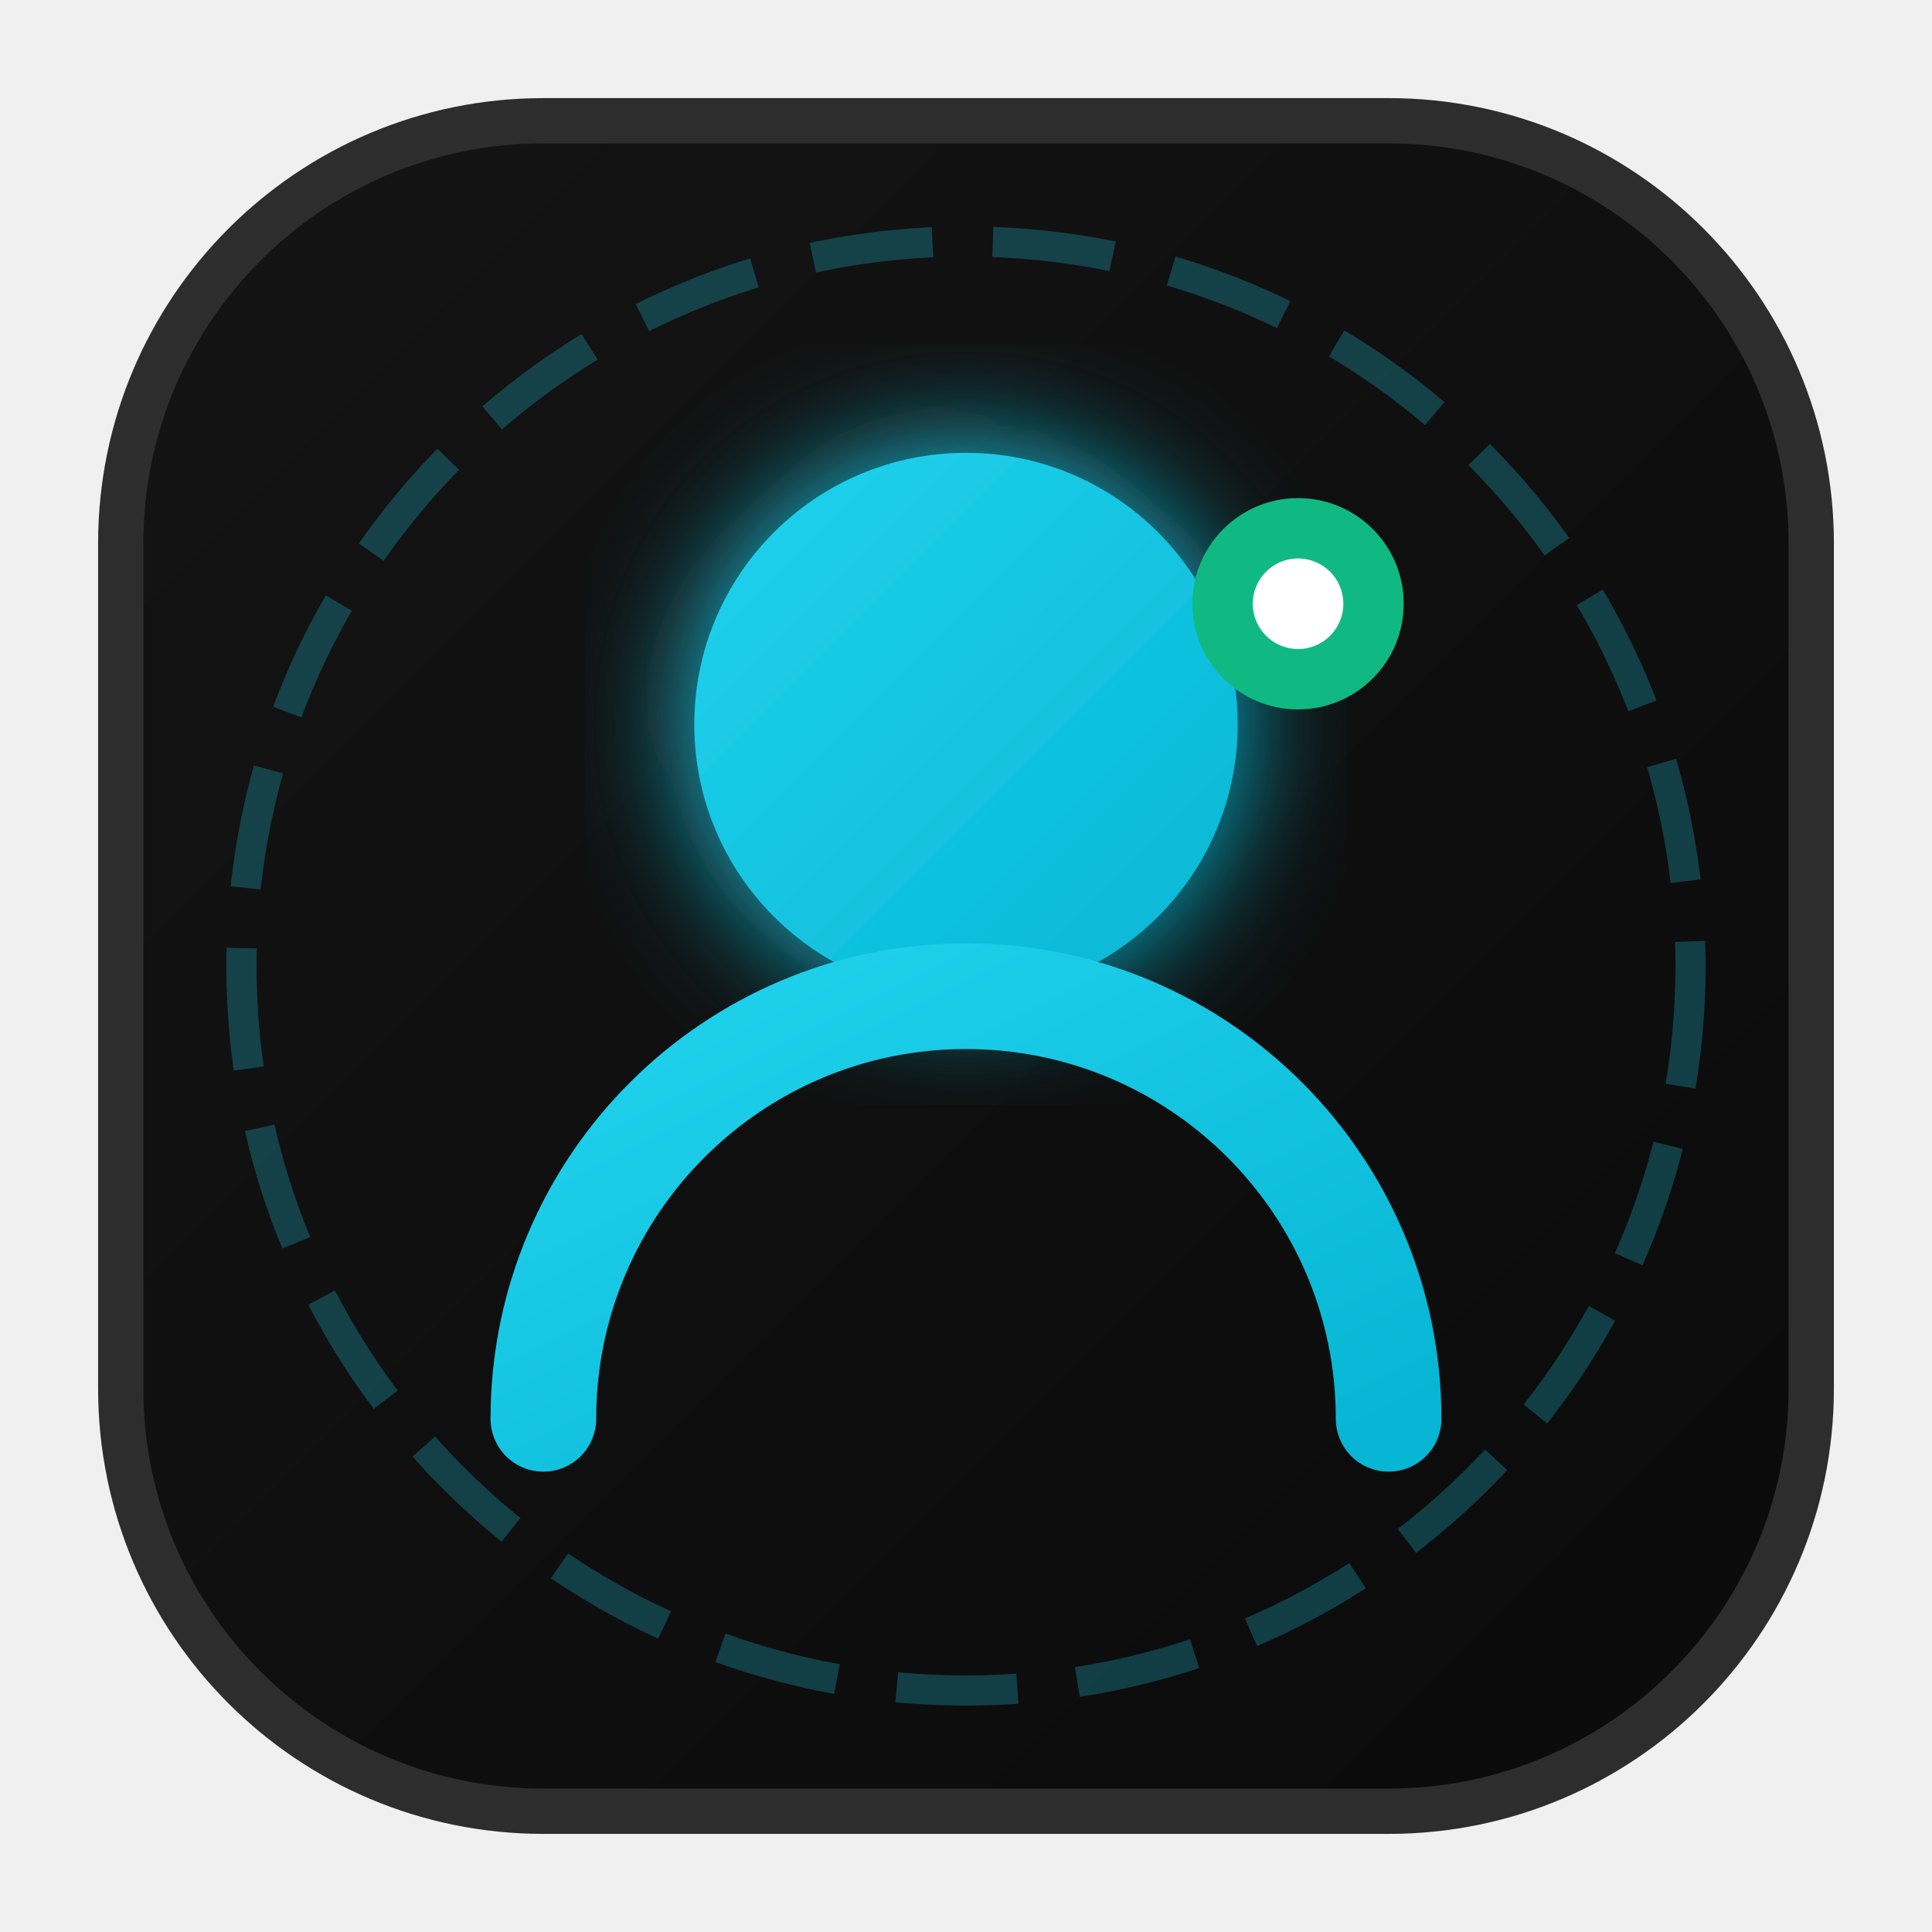
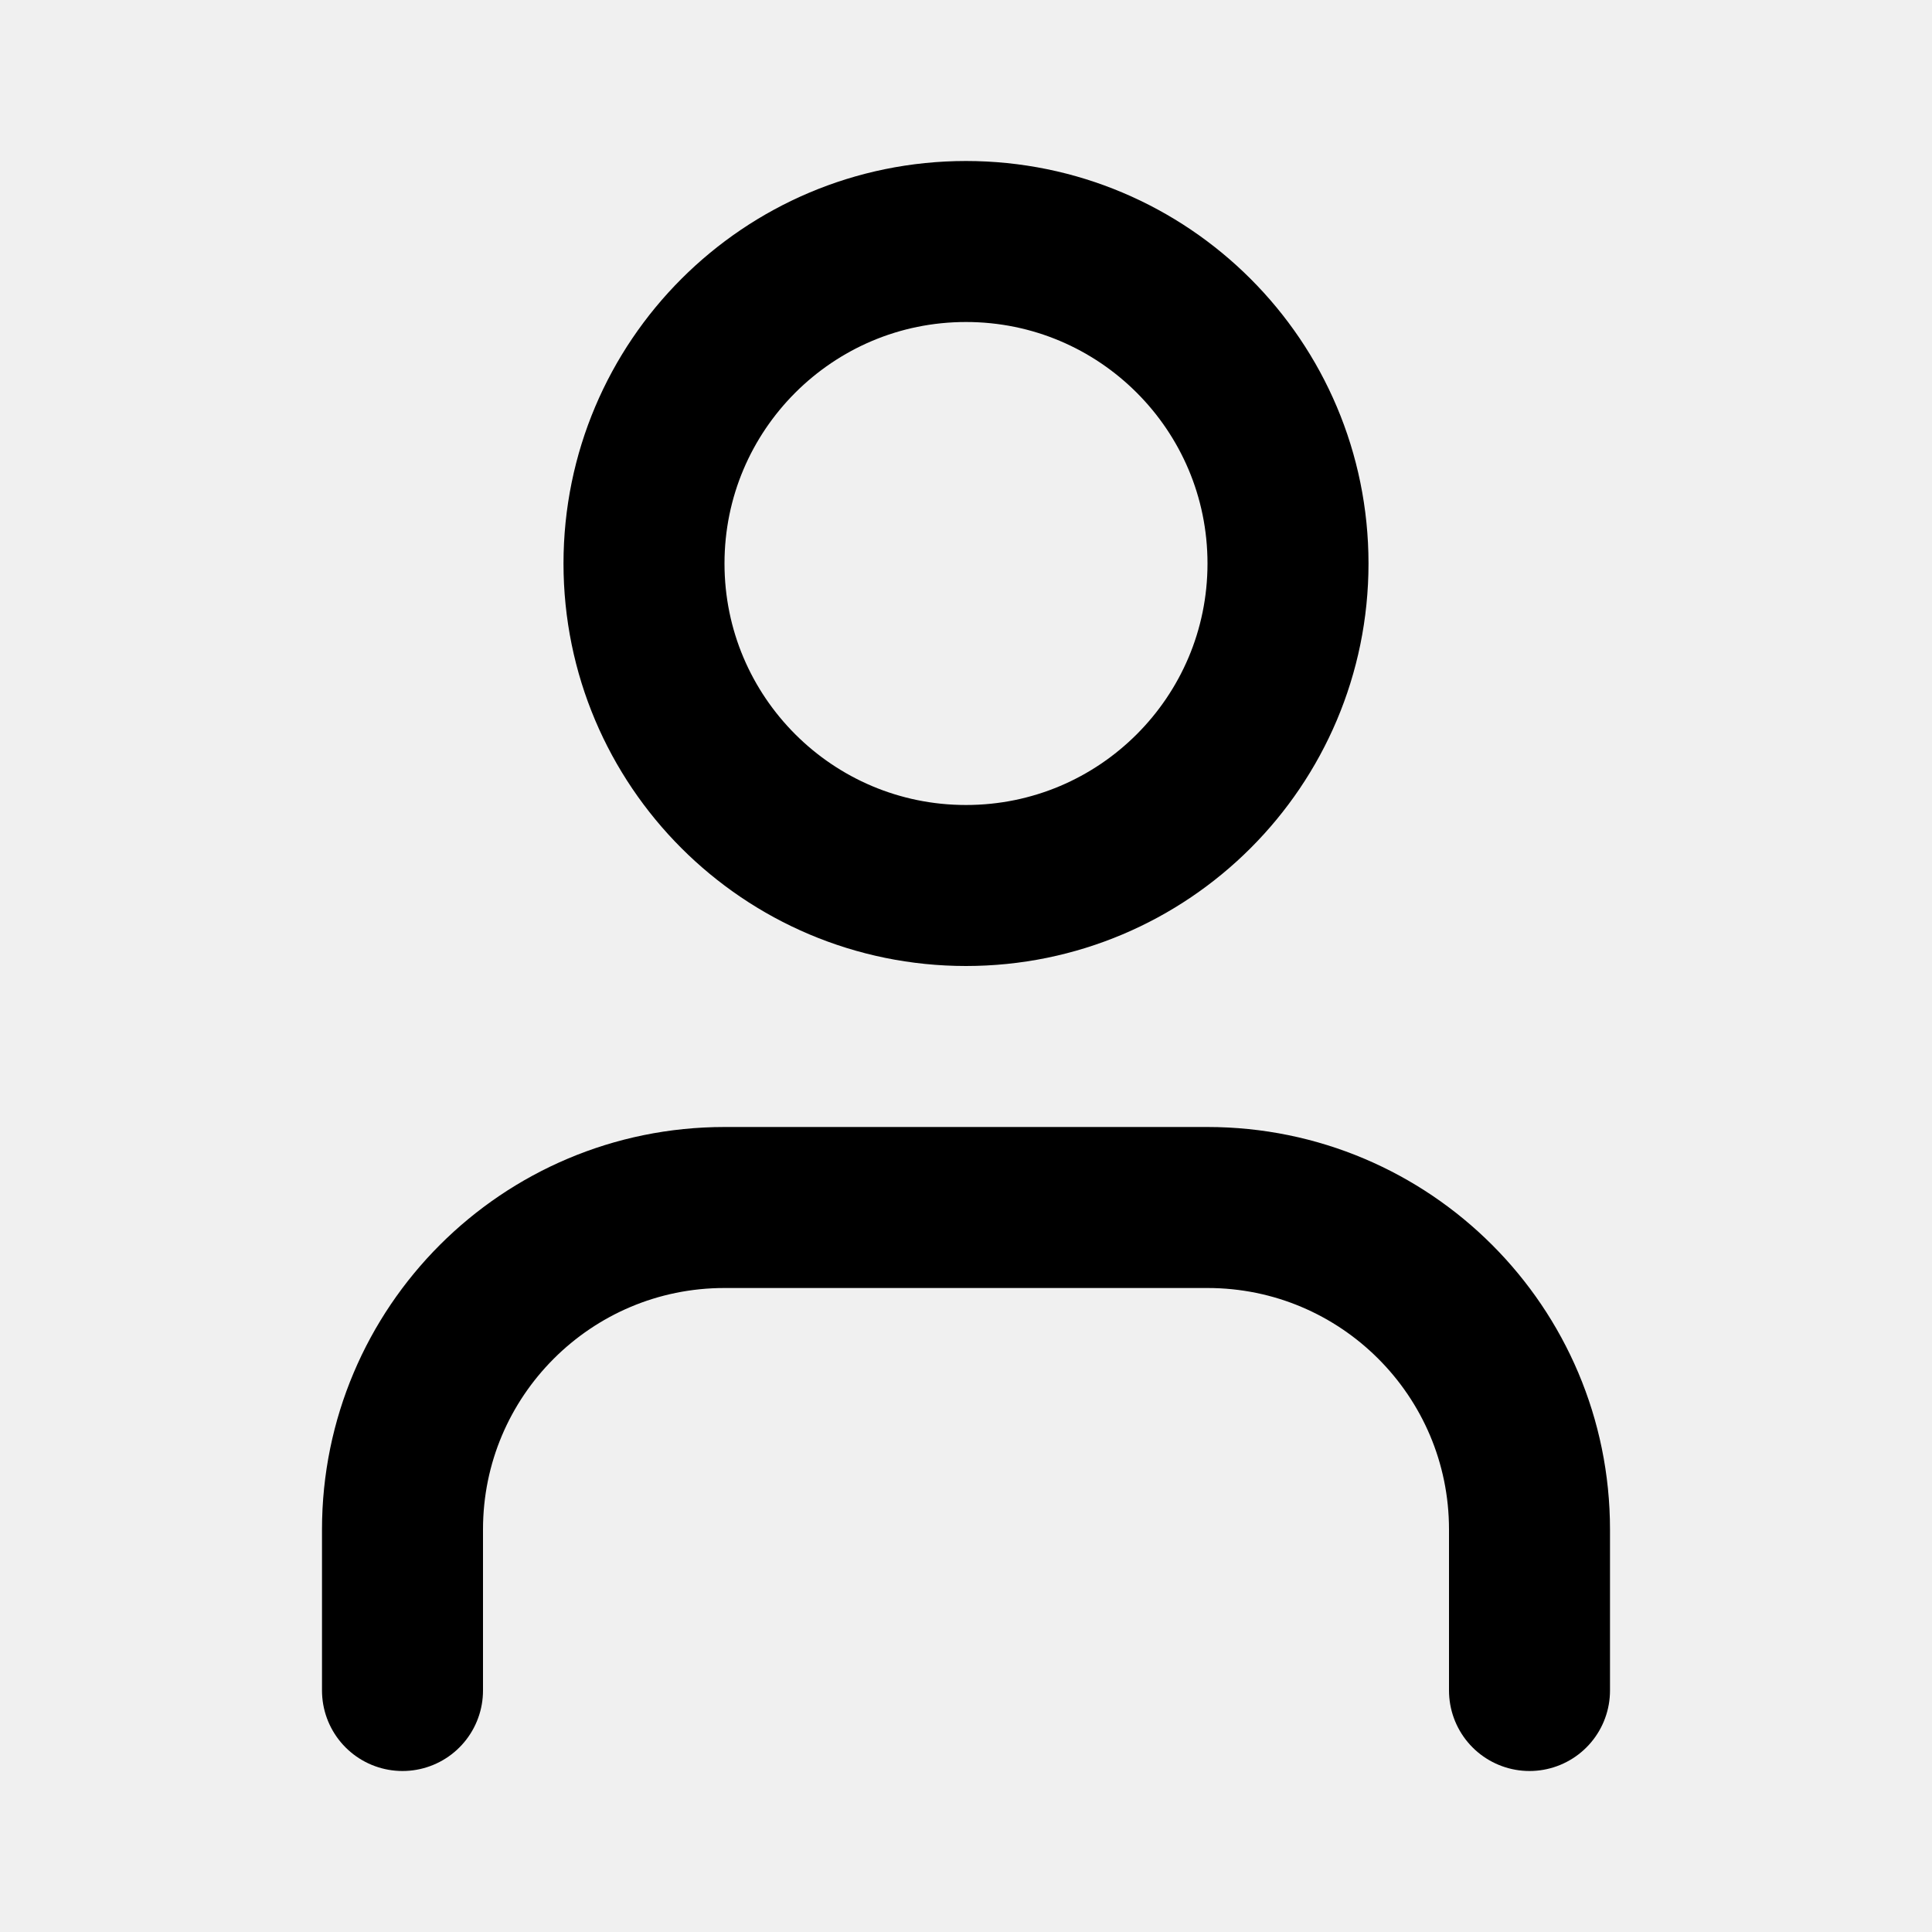
- <svg xmlns="http://www.w3.org/2000/svg" viewBox="0 0 64 64" width="64" height="64" fill="none">
-   <defs>
-     <linearGradient id="userBg" x1="0%" y1="0%" x2="100%" y2="100%">
-       <stop offset="0%" stop-color="#141414" />
-       <stop offset="100%" stop-color="#0a0a0a" />
-     </linearGradient>
-     <linearGradient id="userCyan" x1="0%" y1="0%" x2="100%" y2="100%">
-       <stop offset="0%" stop-color="#22d3ee" />
-       <stop offset="100%" stop-color="#06b6d4" />
-     </linearGradient>
-     <filter id="cyanGlow" x="-20%" y="-20%" width="140%" height="140%">
-       <feGaussianBlur stdDeviation="2" result="blur" />
-       <feComposite in="SourceGraphic" in2="blur" operator="over" />
-     </filter>
-   </defs>
-   <rect x="4" y="4" width="56" height="56" rx="14" fill="url(#userBg)" stroke="#2d2d2d" stroke-width="1.5" />
-   <circle cx="32" cy="32" r="24" stroke="#22d3ee" stroke-opacity="0.25" stroke-width="1" stroke-dasharray="4 2" />
-   <circle cx="32" cy="24" r="9" fill="url(#userCyan)" filter="url(#cyanGlow)" />
-   <path d="M18 47c0-7.732 6.268-14 14-14s14 6.268 14 14" stroke="url(#userCyan)" stroke-width="3.5" stroke-linecap="round" />
-   <circle cx="43" cy="20" r="3.5" fill="#10b981" />
-   <circle cx="43" cy="20" r="1.5" fill="#ffffff" />
+ <svg xmlns="http://www.w3.org/2000/svg" viewBox="0 0 24 24" width="24" height="24" fill="none" stroke="currentColor" stroke-width="2" stroke-linecap="round" stroke-linejoin="round">
+   <path d="M19 21v-2a4 4 0 0 0-4-4H9a4 4 0 0 0-4 4v2" />
+   <circle cx="12" cy="7" r="4" />
</svg>
